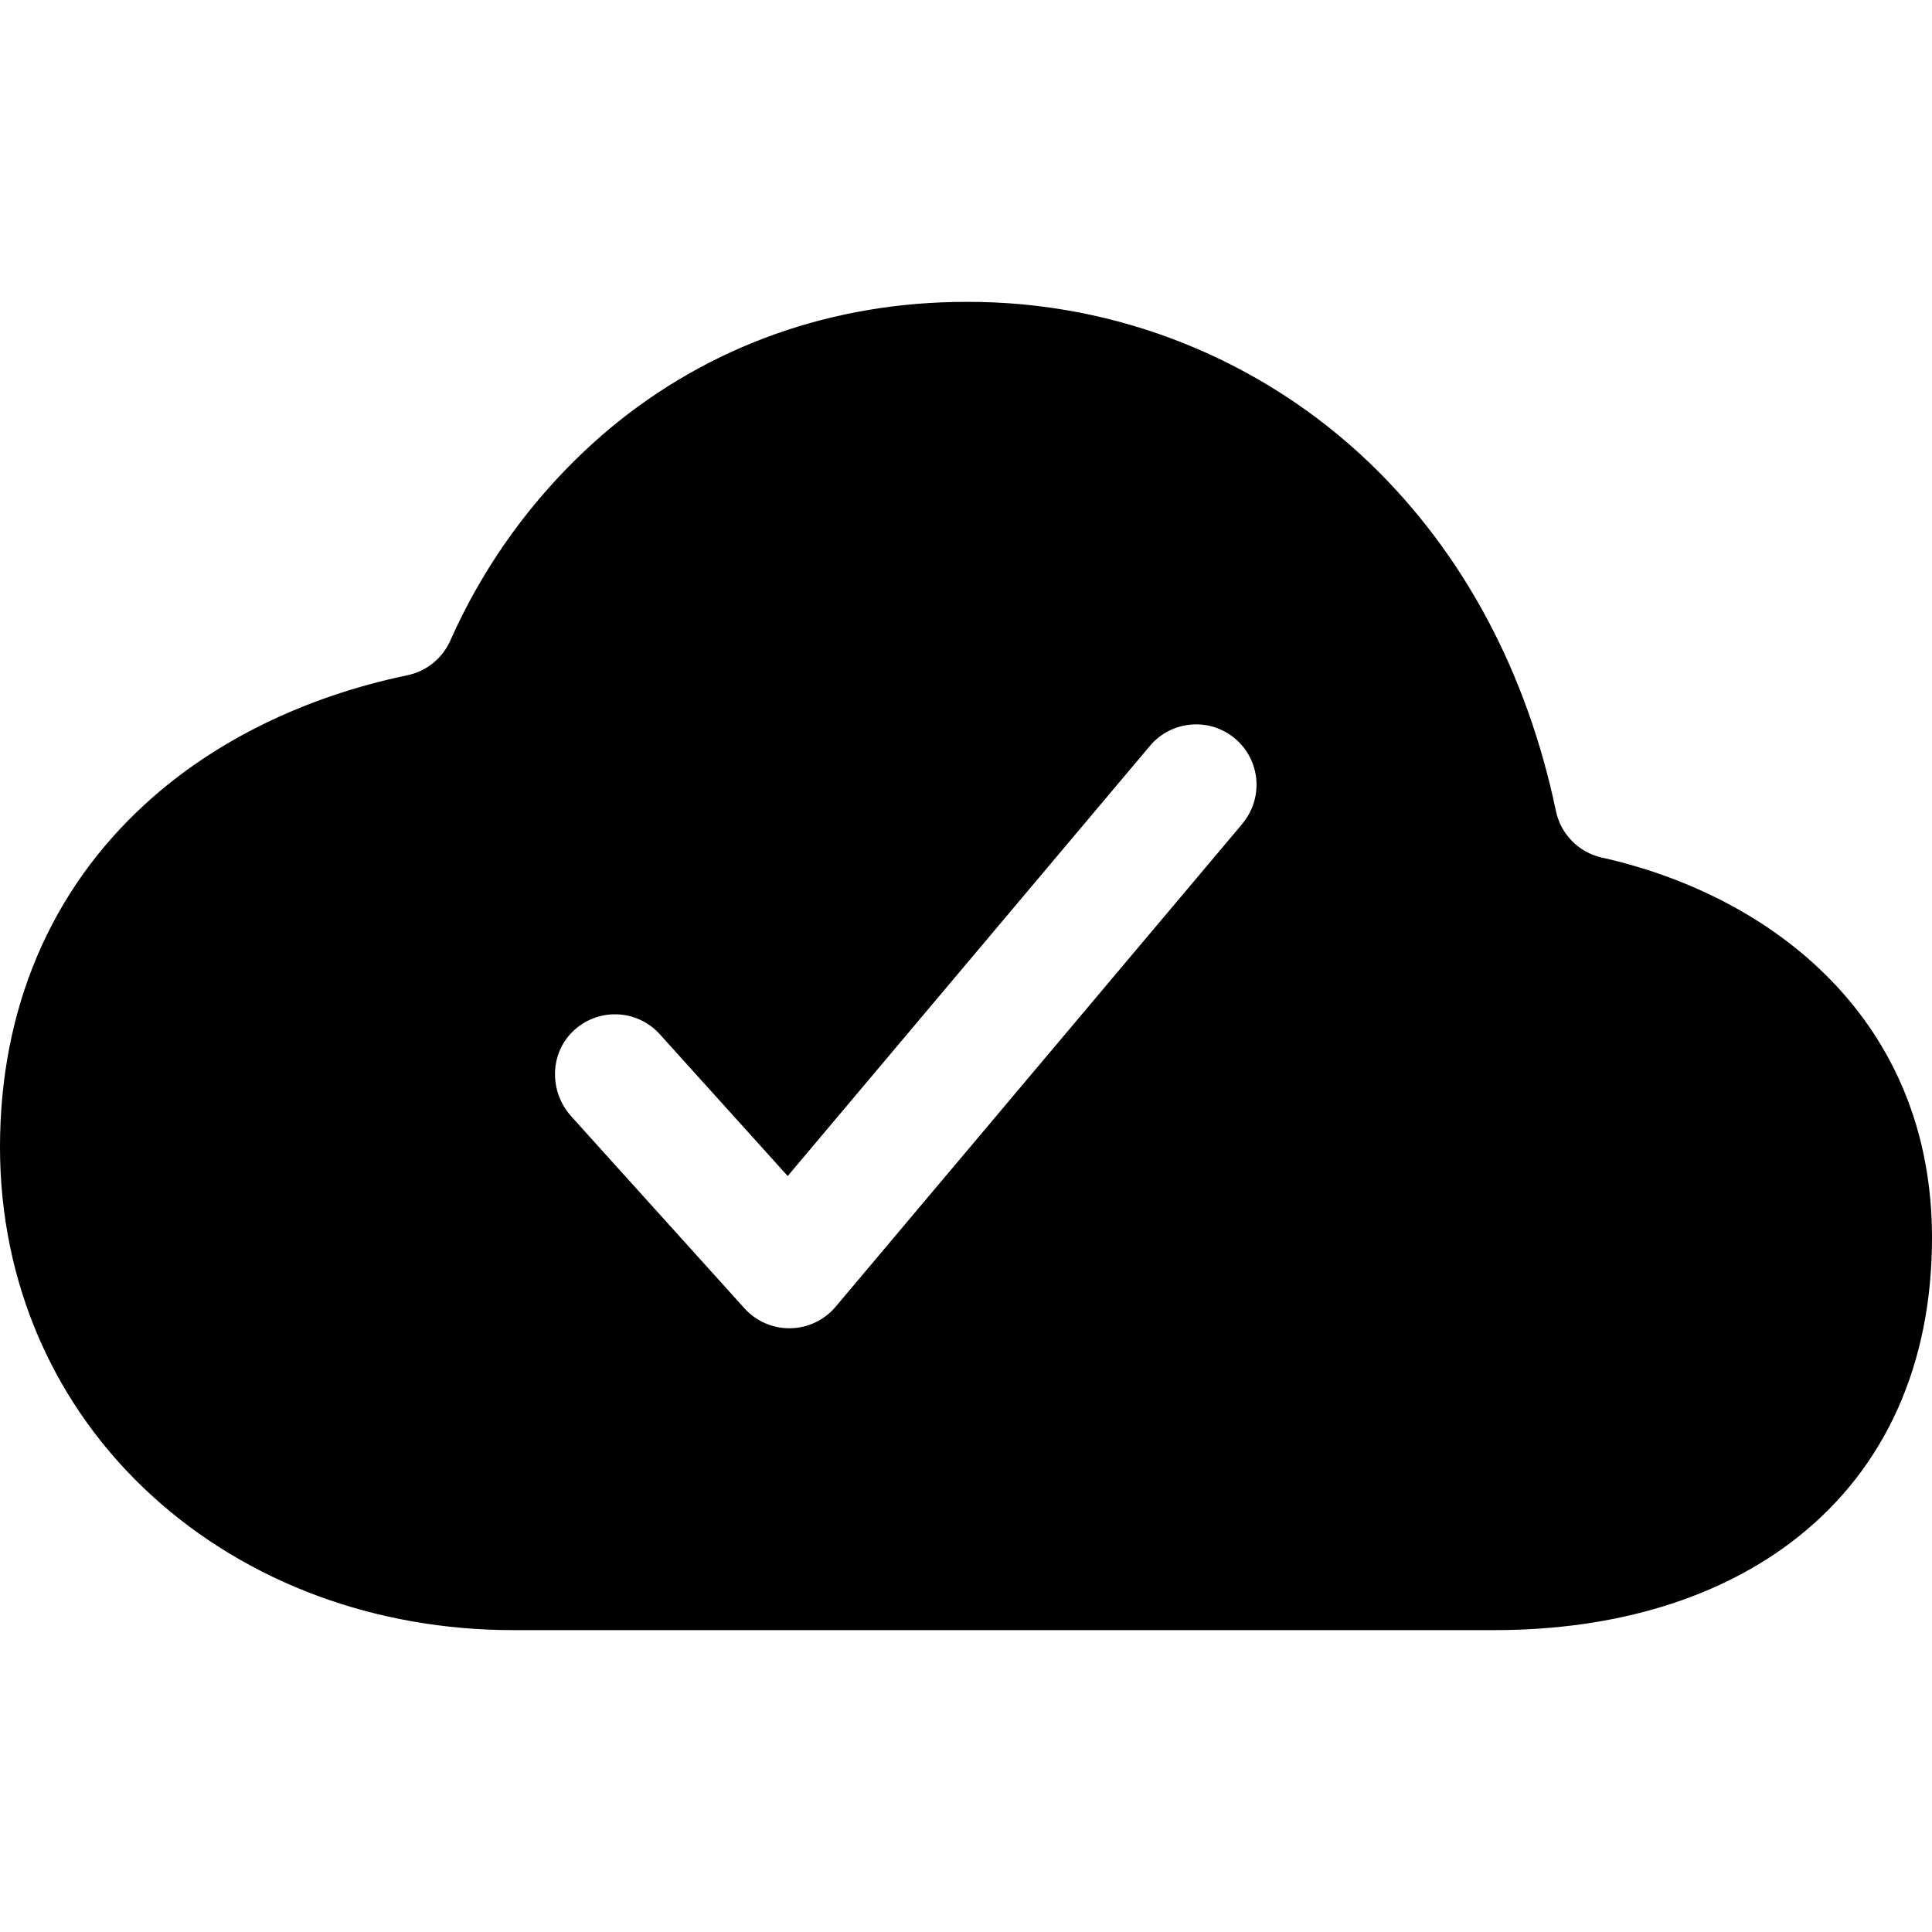
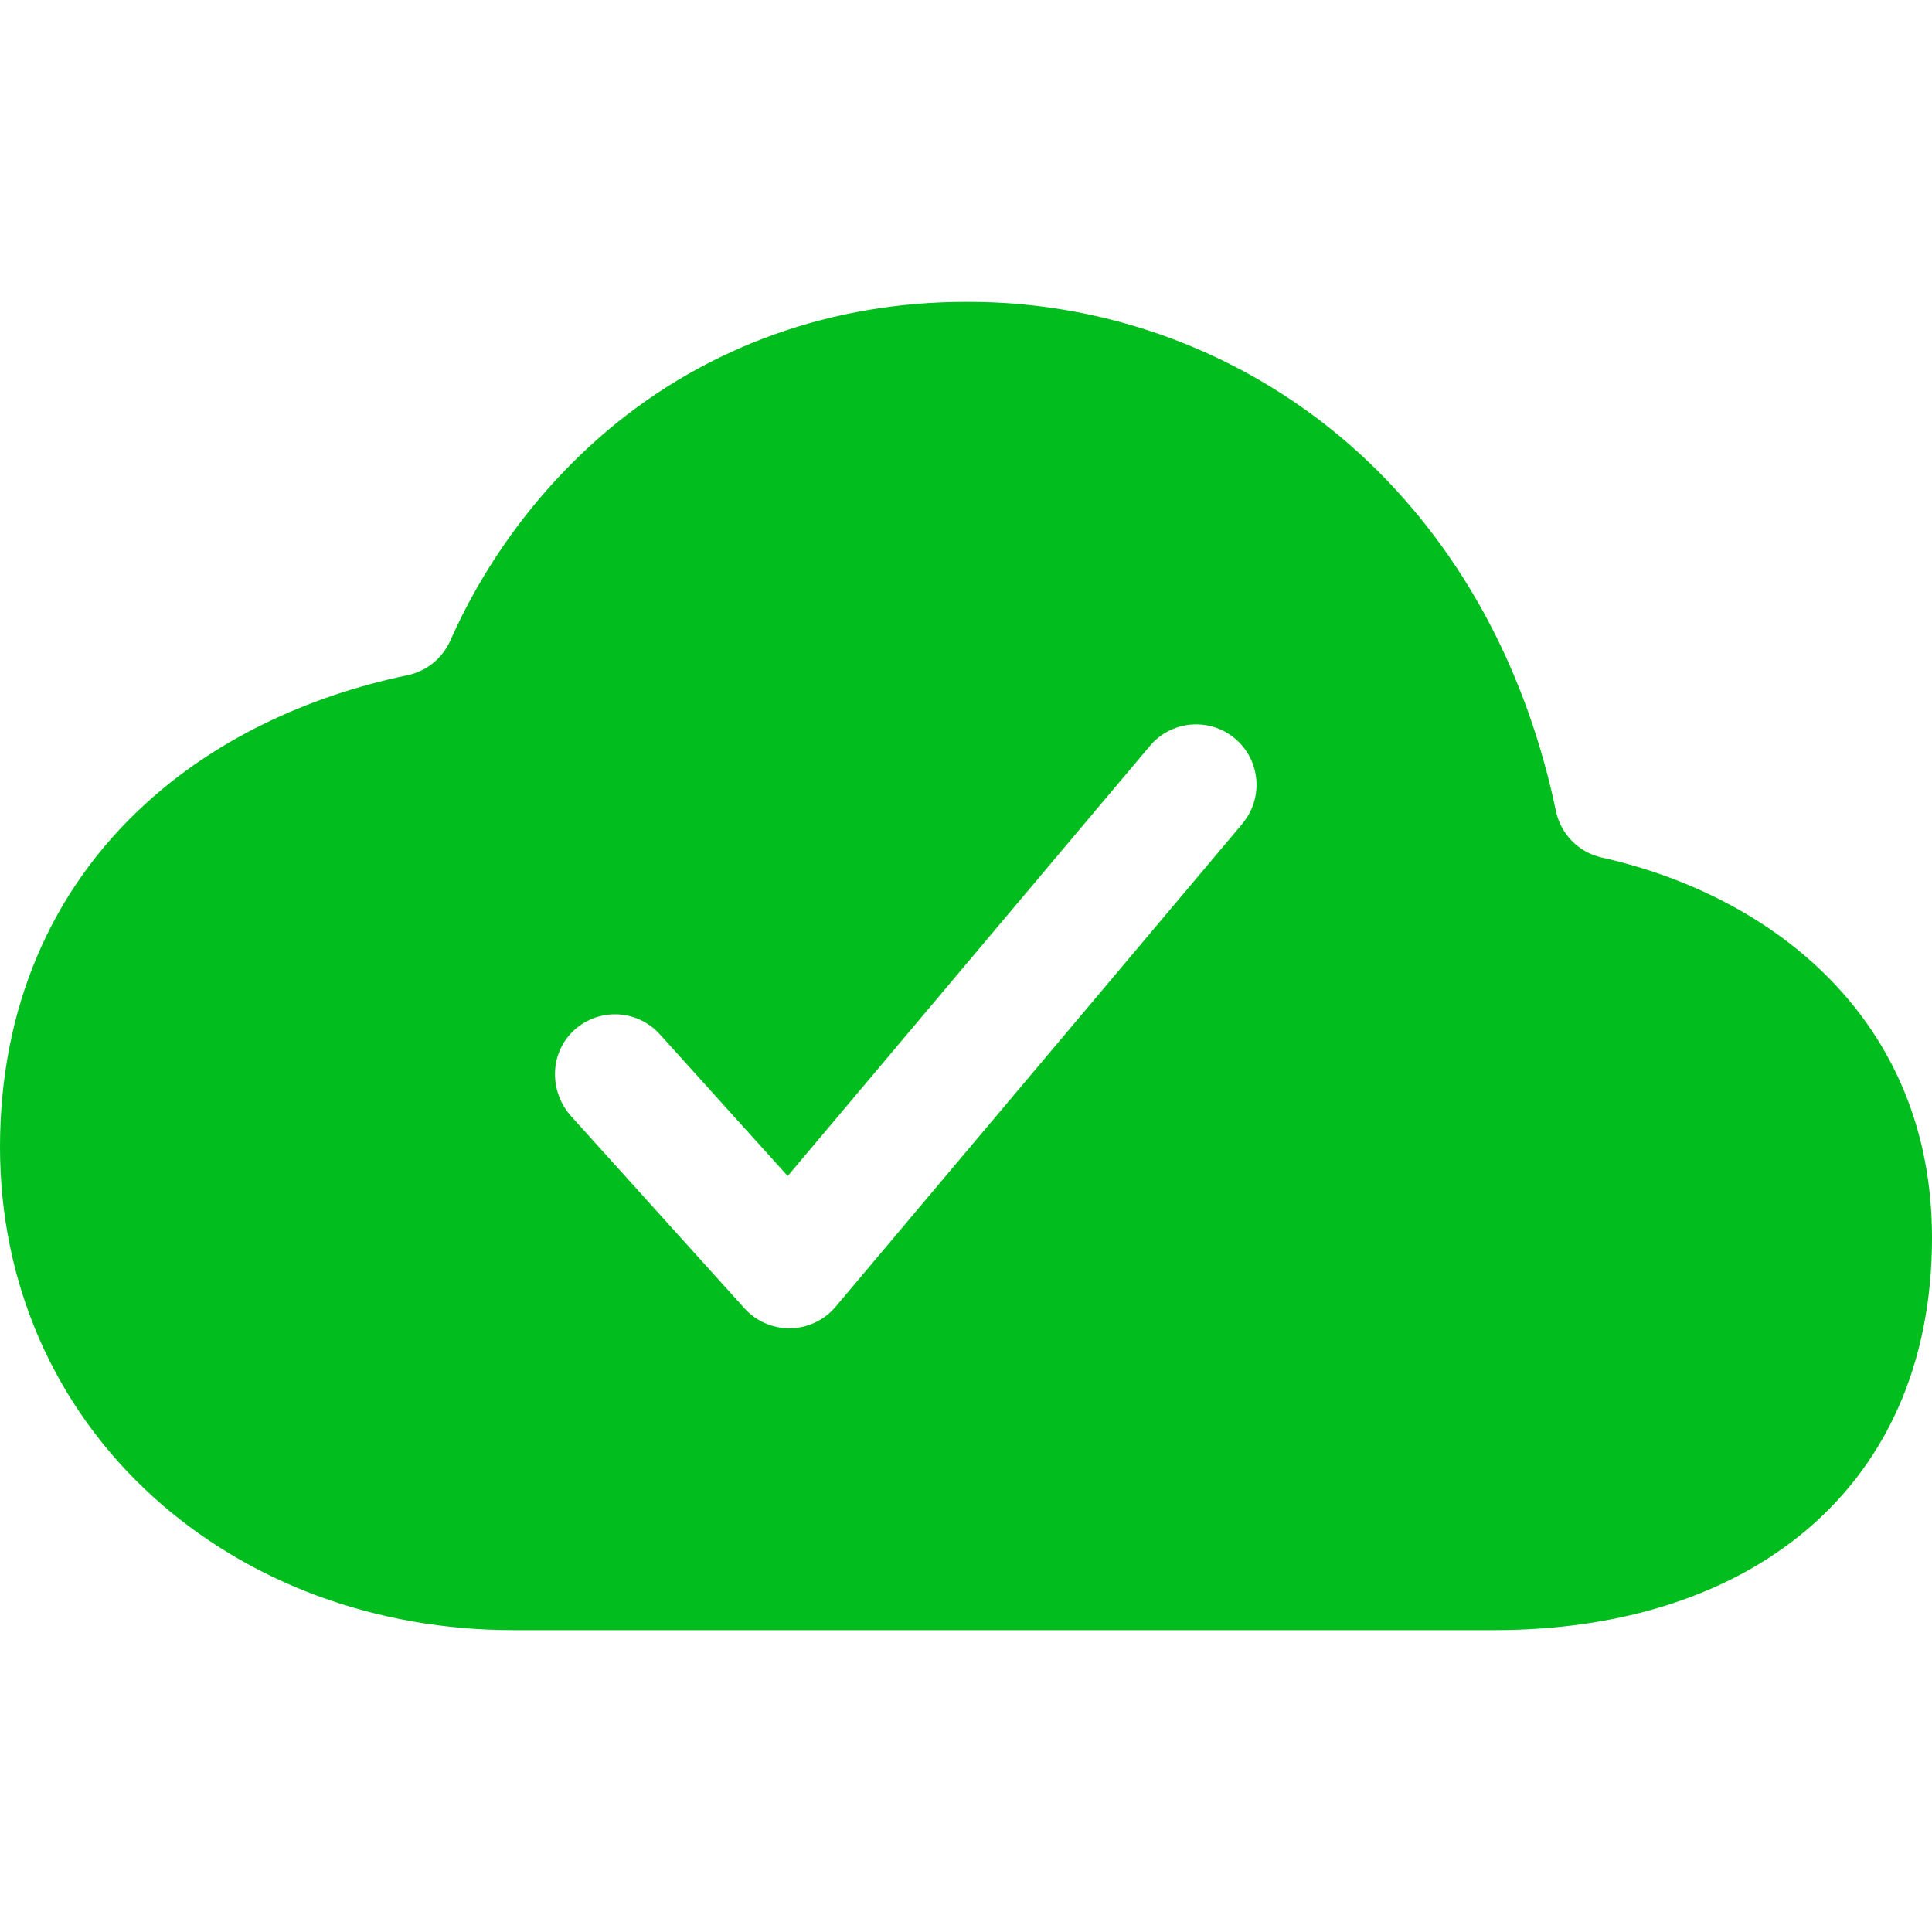
- <svg xmlns="http://www.w3.org/2000/svg" width="512px" height="512px" viewBox="0 0 512 512">
+ <svg xmlns="http://www.w3.org/2000/svg" width="512px" fill="#01BD1D" height="512px" viewBox="0 0 512 512">
  <path d="M424.44,227.25a16,16,0,0,1-12.12-12.39c-7.68-36.68-24.45-68.15-49.18-92A153.57,153.57,0,0,0,256,80c-35.5,0-68.24,11.69-94.68,33.8a156.24,156.24,0,0,0-42,56,16,16,0,0,1-11.37,9.15c-27,5.62-51.07,17.34-69.18,33.87C13.39,235.88,0,267.42,0,304c0,36,14.38,68.88,40.49,92.59C65.64,419.43,99.56,432,136,432H396c32.37,0,60.23-8.57,80.59-24.77C499.76,388.78,512,361.39,512,328,512,270.43,470,237.42,424.44,227.25Zm-95.2-8.94-107.8,128a16,16,0,0,1-12,5.69h-.27a16,16,0,0,1-11.88-5.28l-45.9-50.87c-5.77-6.39-5.82-16.33.3-22.4a16,16,0,0,1,23.16.63l33.9,37.58,96-114a16,16,0,1,1,24.48,20.62Z" />
</svg>
